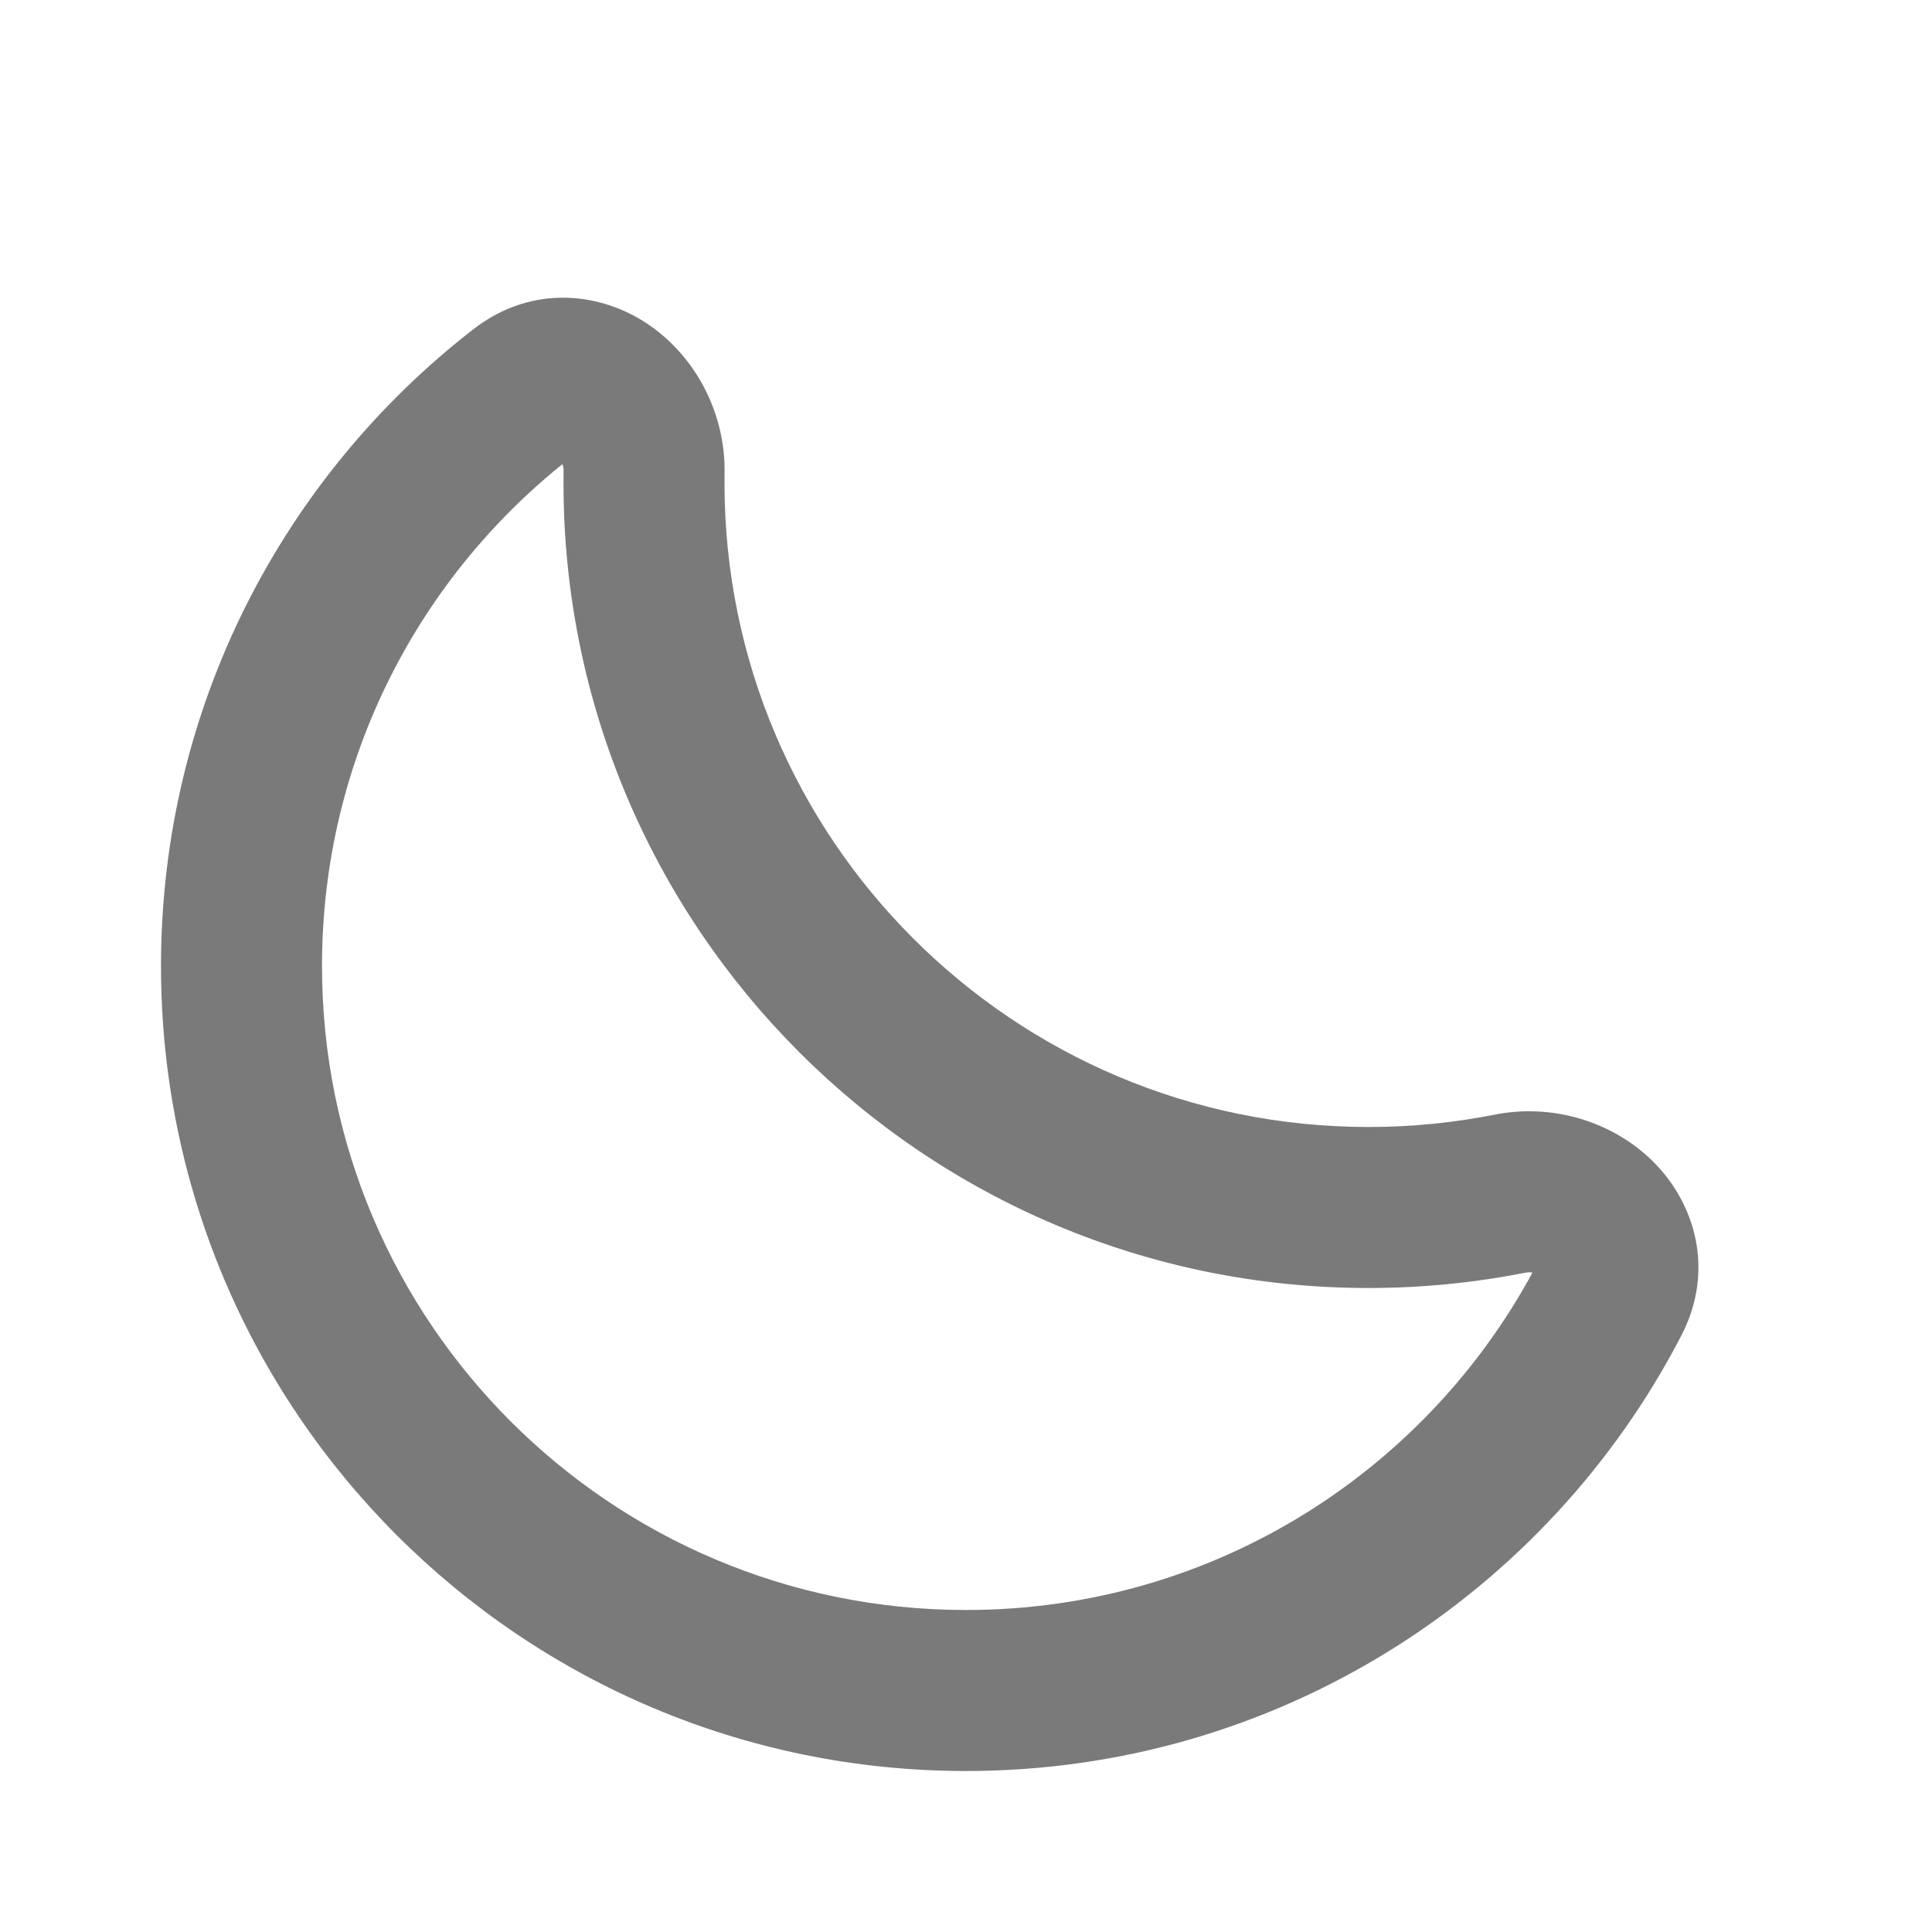
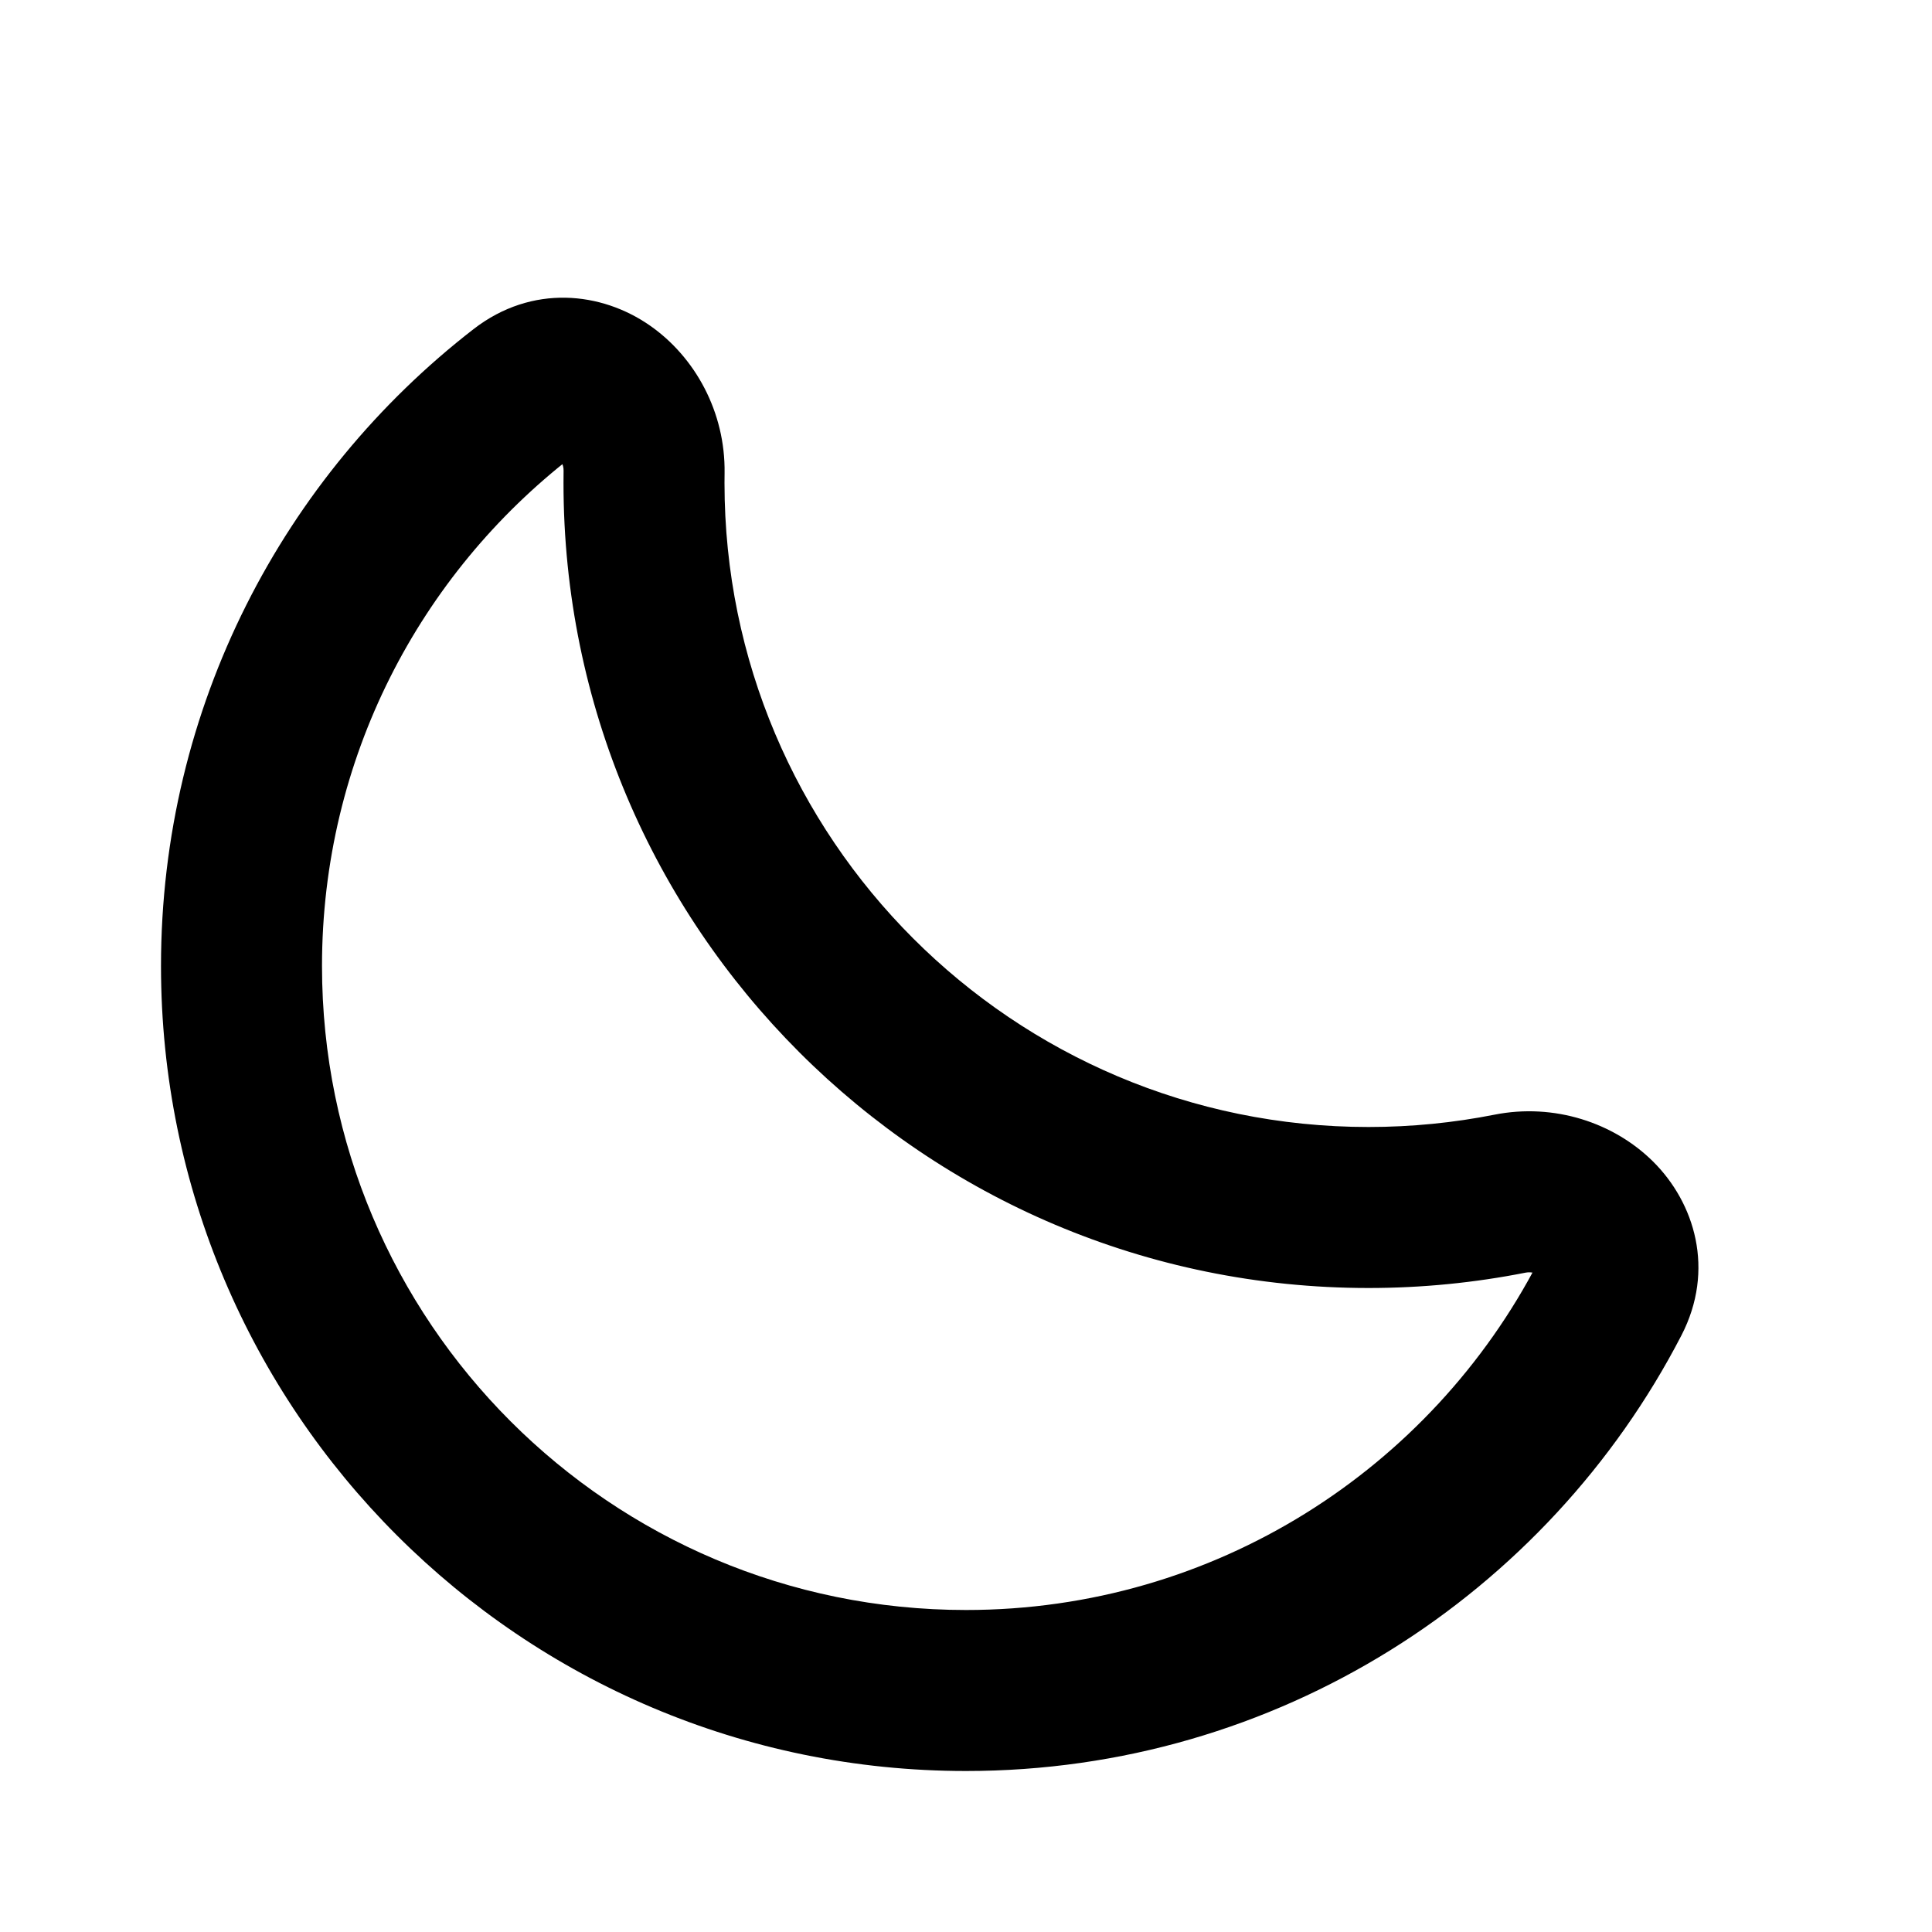
- <svg xmlns="http://www.w3.org/2000/svg" width="24" height="24" viewBox="0 0 24 24" fill="none">
-   <path d="M19.998 16.131L19.11 15.671L19.998 16.131ZM18.565 13.847C18.059 13.947 17.536 14 17 14V16C17.668 16 18.321 15.934 18.953 15.809L18.565 13.847ZM17 14C12.582 14 9 10.418 9 6H7C7 11.523 11.477 16 17 16V14ZM9 6C9 5.959 9 5.918 9.001 5.877L7.001 5.847C7 5.898 7 5.949 7 6H9ZM4 12C4 9.425 5.215 7.135 7.108 5.67L5.883 4.088C3.523 5.916 2 8.78 2 12H4ZM12 20C7.582 20 4 16.418 4 12H2C2 17.523 6.477 22 12 22V20ZM19.11 15.671C17.778 18.245 15.093 20 12 20V22C15.87 22 19.224 19.802 20.886 16.591L19.11 15.671ZM9.001 5.877C9.012 5.12 8.636 4.435 8.072 4.043C7.476 3.628 6.612 3.524 5.883 4.088L7.108 5.67C7.108 5.67 7.105 5.672 7.099 5.675C7.092 5.679 7.083 5.683 7.072 5.687C7.049 5.695 7.022 5.699 6.997 5.698C6.945 5.698 6.923 5.68 6.931 5.685C6.938 5.691 6.959 5.709 6.976 5.743C6.993 5.775 7.002 5.811 7.001 5.847L9.001 5.877ZM18.953 15.809C18.989 15.802 19.027 15.804 19.062 15.815C19.099 15.826 19.12 15.843 19.127 15.85C19.133 15.856 19.112 15.838 19.102 15.787C19.097 15.761 19.096 15.734 19.1 15.709C19.101 15.698 19.104 15.688 19.106 15.681C19.108 15.674 19.11 15.671 19.11 15.671L20.886 16.591C21.31 15.772 21.051 14.941 20.535 14.429C20.048 13.946 19.306 13.7 18.565 13.847L18.953 15.809Z" fill="#222222" fill-opacity="0.6" />
+ <svg xmlns="http://www.w3.org/2000/svg" width="24" height="24" viewBox="0 0 24 24" fill="currentColor">
+   <path d="M19.998 16.131L19.11 15.671L19.998 16.131ZM18.565 13.847C18.059 13.947 17.536 14 17 14V16C17.668 16 18.321 15.934 18.953 15.809L18.565 13.847ZM17 14C12.582 14 9 10.418 9 6H7C7 11.523 11.477 16 17 16V14ZM9 6C9 5.959 9 5.918 9.001 5.877L7.001 5.847C7 5.898 7 5.949 7 6H9ZM4 12C4 9.425 5.215 7.135 7.108 5.67L5.883 4.088C3.523 5.916 2 8.78 2 12H4ZM12 20C7.582 20 4 16.418 4 12H2C2 17.523 6.477 22 12 22V20ZM19.11 15.671C17.778 18.245 15.093 20 12 20V22C15.87 22 19.224 19.802 20.886 16.591L19.11 15.671ZM9.001 5.877C9.012 5.12 8.636 4.435 8.072 4.043C7.476 3.628 6.612 3.524 5.883 4.088L7.108 5.67C7.108 5.67 7.105 5.672 7.099 5.675C7.092 5.679 7.083 5.683 7.072 5.687C7.049 5.695 7.022 5.699 6.997 5.698C6.945 5.698 6.923 5.68 6.931 5.685C6.938 5.691 6.959 5.709 6.976 5.743C6.993 5.775 7.002 5.811 7.001 5.847L9.001 5.877ZM18.953 15.809C18.989 15.802 19.027 15.804 19.062 15.815C19.099 15.826 19.12 15.843 19.127 15.85C19.133 15.856 19.112 15.838 19.102 15.787C19.097 15.761 19.096 15.734 19.1 15.709C19.101 15.698 19.104 15.688 19.106 15.681C19.108 15.674 19.11 15.671 19.11 15.671L20.886 16.591C21.31 15.772 21.051 14.941 20.535 14.429C20.048 13.946 19.306 13.7 18.565 13.847L18.953 15.809Z" />
</svg>
